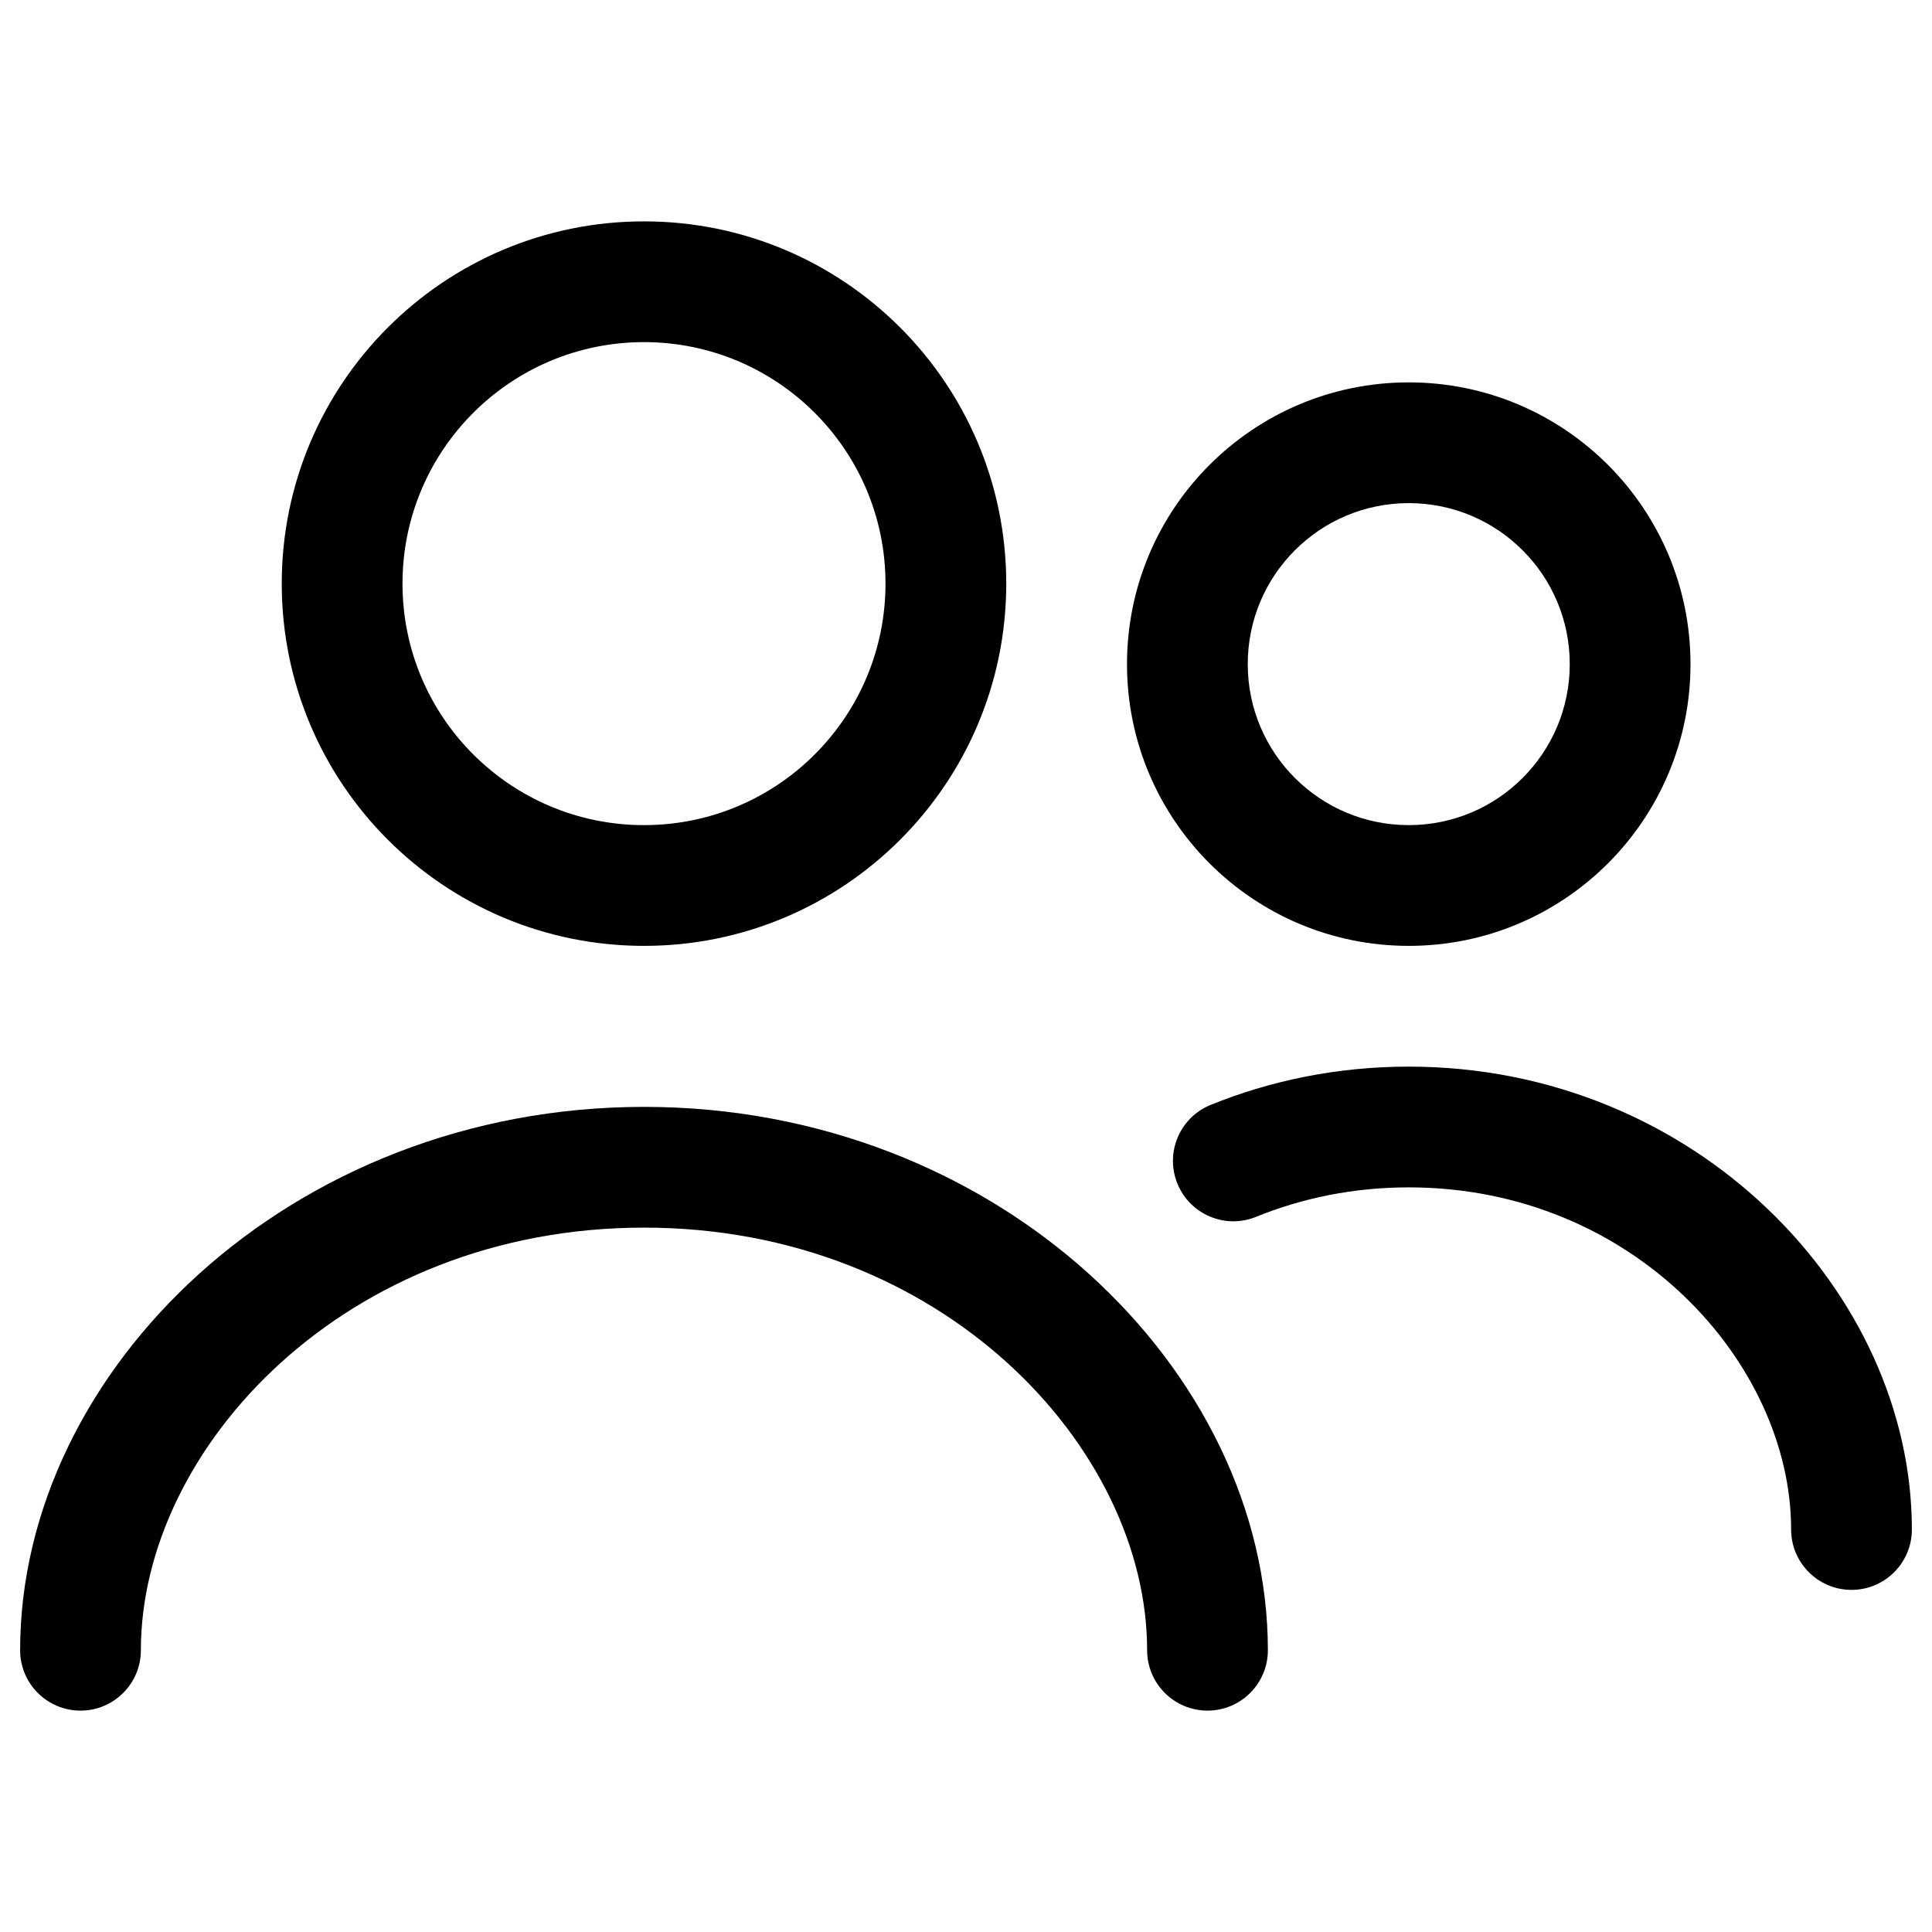
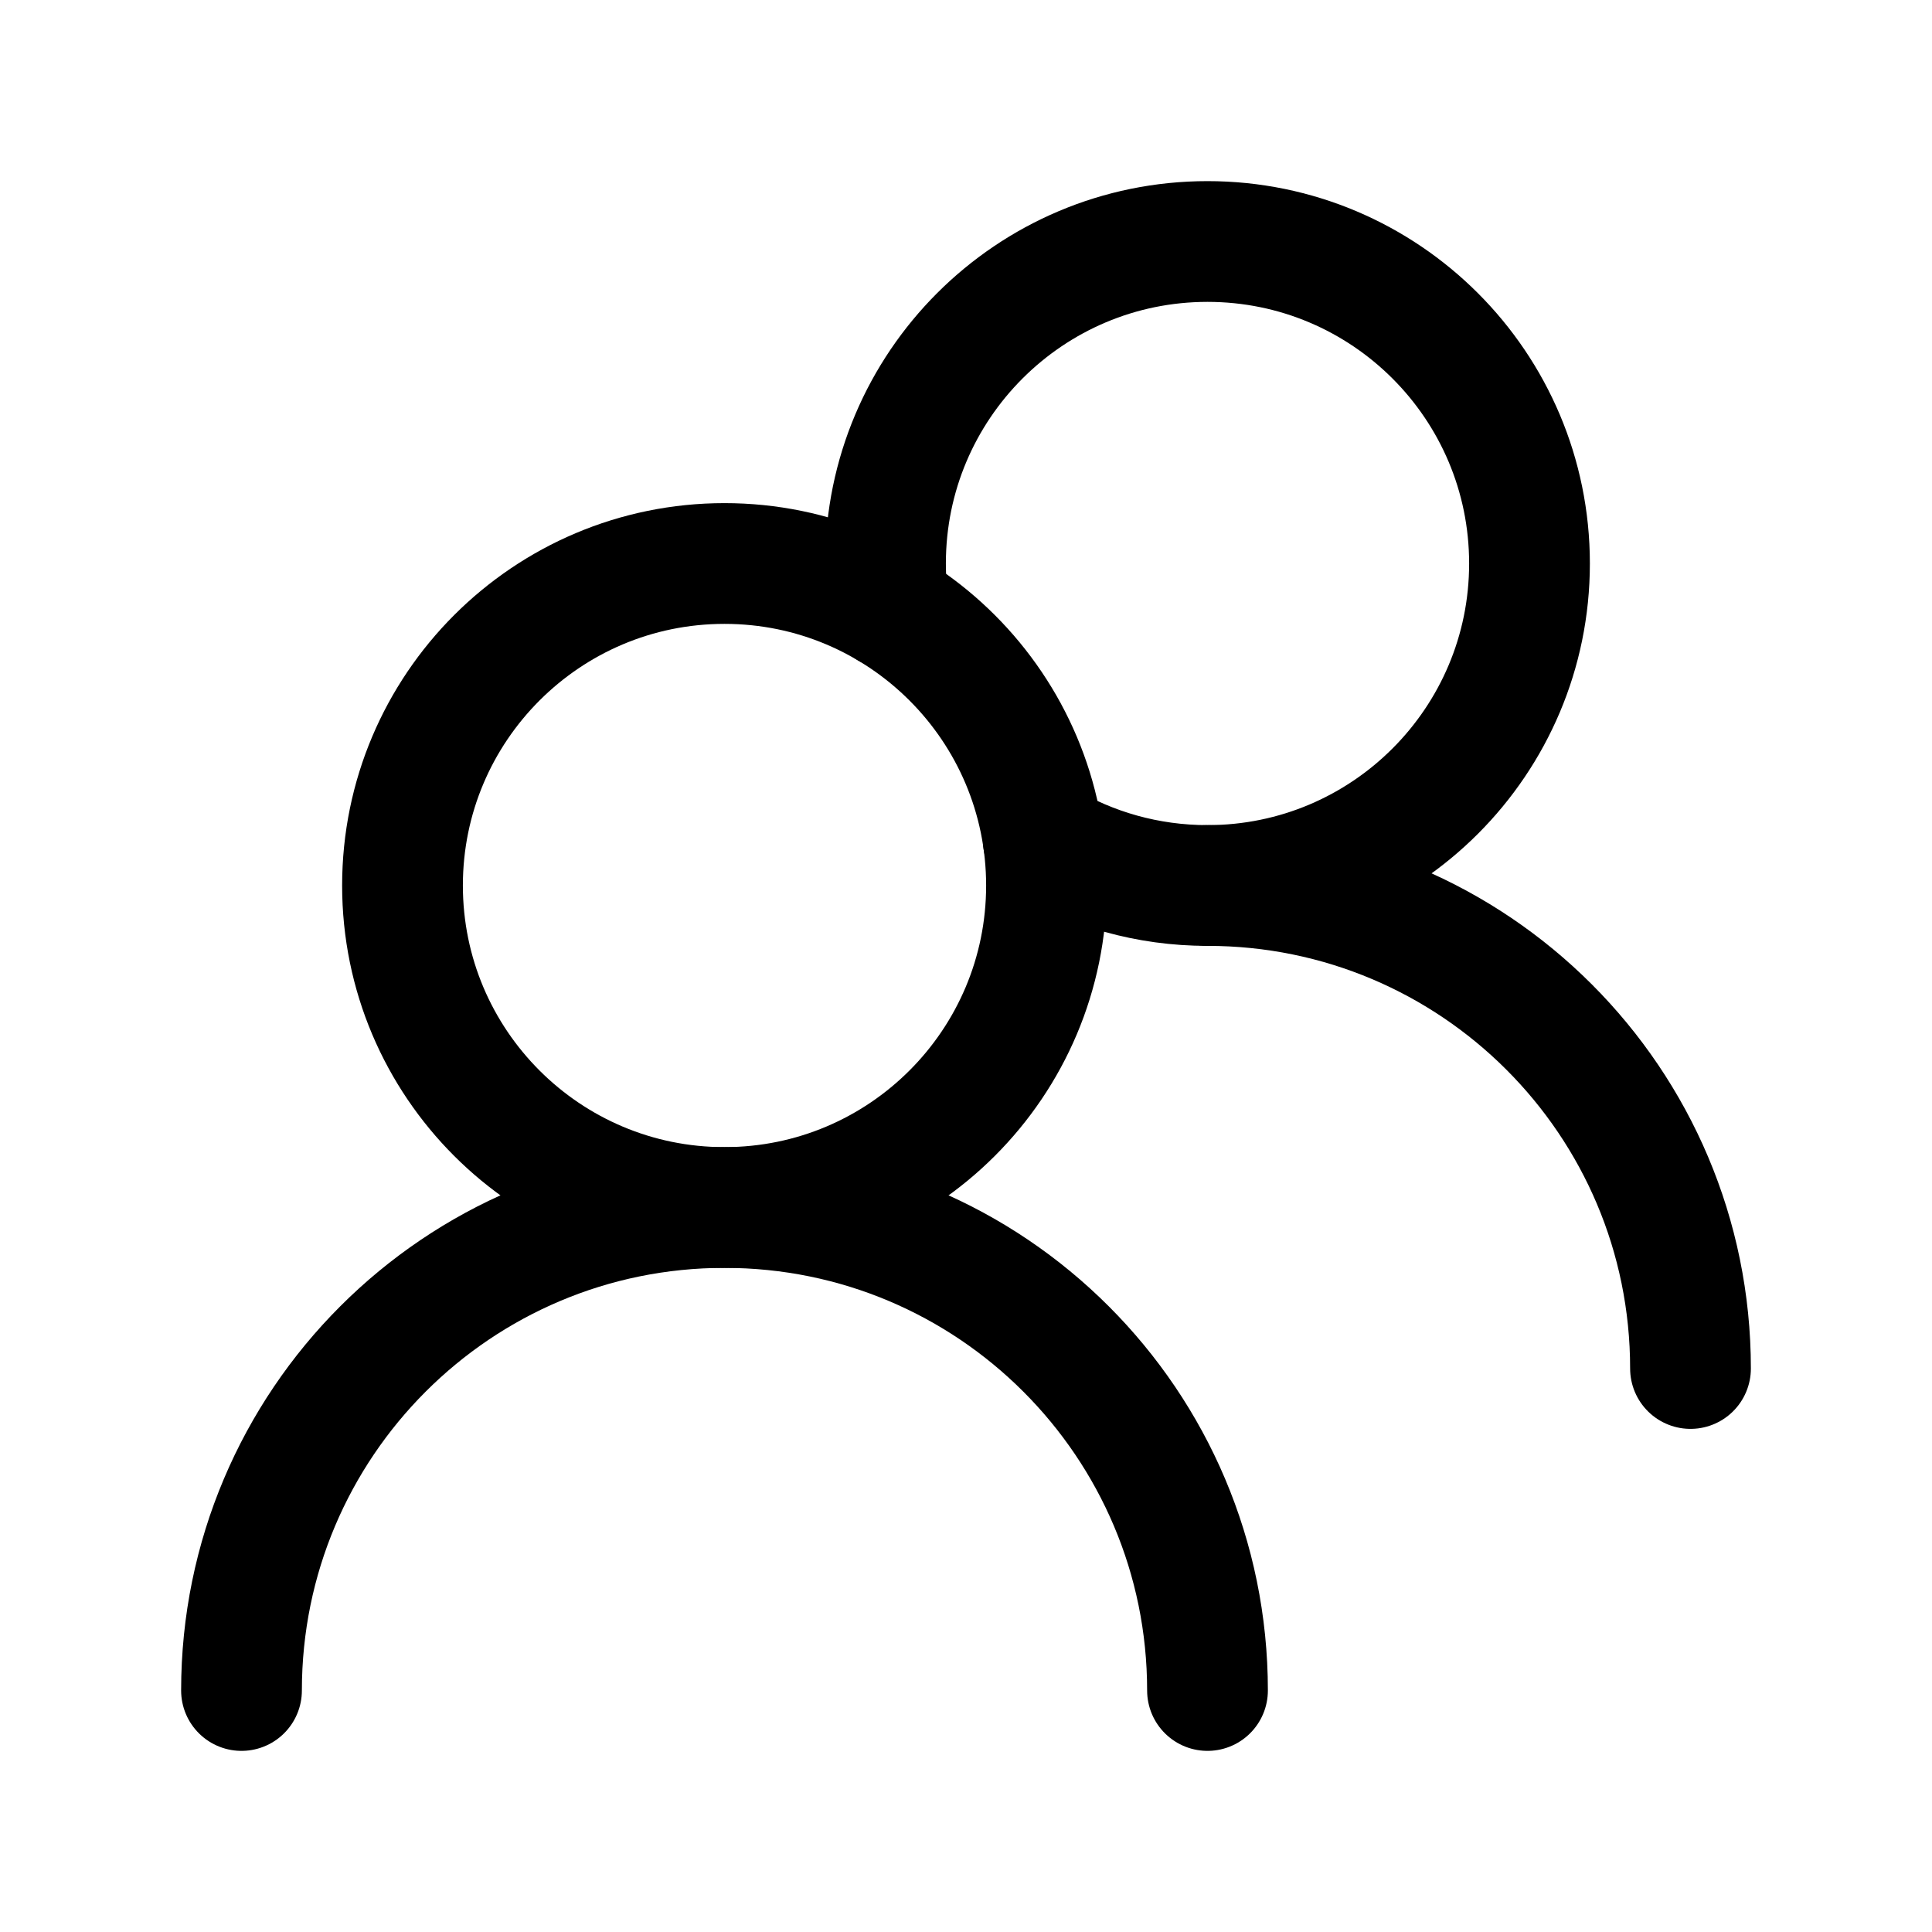
<svg xmlns="http://www.w3.org/2000/svg" width="24" height="24" viewBox="0 0 24 24" fill="none">
-   <path fill-rule="evenodd" clip-rule="evenodd" d="M3.5 7.25C3.5 4.765 5.515 2.75 8 2.75C10.485 2.75 12.5 4.765 12.5 7.25C12.5 9.735 10.485 11.75 8 11.75C5.515 11.75 3.5 9.735 3.5 7.25ZM8 4.25C6.343 4.25 5 5.593 5 7.25C5 8.907 6.343 10.25 8 10.25C9.657 10.25 11 8.907 11 7.25C11 5.593 9.657 4.25 8 4.25Z" fill="#000000" />
-   <path d="M15.603 15.116C16.174 14.884 16.812 14.75 17.5 14.75C20.296 14.75 22.25 16.943 22.25 19C22.25 19.414 22.586 19.75 23 19.75C23.414 19.75 23.75 19.414 23.75 19C23.75 16.057 21.065 13.25 17.5 13.25C16.616 13.25 15.786 13.422 15.038 13.726C14.655 13.882 14.47 14.32 14.626 14.703C14.782 15.087 15.22 15.272 15.603 15.116Z" fill="#000000" />
-   <path d="M1.75 20.5C1.75 17.983 4.294 15.25 8 15.25C11.706 15.25 14.25 17.983 14.25 20.5C14.25 20.914 14.586 21.25 15 21.25C15.414 21.25 15.75 20.914 15.75 20.5C15.75 17.017 12.389 13.75 8 13.75C3.612 13.75 0.25 17.017 0.25 20.5C0.25 20.914 0.586 21.25 1 21.25C1.414 21.25 1.75 20.914 1.75 20.5Z" fill="#000000" />
-   <path fill-rule="evenodd" clip-rule="evenodd" d="M17.5 4.75C15.567 4.75 14 6.317 14 8.25C14 10.183 15.567 11.75 17.5 11.75C19.433 11.75 21 10.183 21 8.25C21 6.317 19.433 4.75 17.5 4.75ZM15.5 8.25C15.5 7.145 16.395 6.25 17.5 6.25C18.605 6.25 19.5 7.145 19.5 8.25C19.5 9.355 18.605 10.25 17.5 10.25C16.395 10.25 15.5 9.355 15.5 8.25Z" fill="#000000" />
+   <path d="M13 11C13 8.791 11.209 7 9 7C6.791 7 5 8.791 5 11C5 13.209 6.791 15 9 15C11.209 15 13 13.209 13 11Z" stroke="#000000" stroke-linecap="round" stroke-linejoin="round" stroke-width="1.5" />
+   <path d="M11.039 7.558C11.013 7.375 11 7.189 11 7C11 4.791 12.791 3 15 3C17.209 3 19 4.791 19 7C19 9.209 17.209 11 15 11C14.255 11 13.558 10.797 12.961 10.442" stroke="#000000" stroke-linecap="round" stroke-linejoin="round" stroke-width="1.5" />
+   <path d="M15 21C15 17.686 12.314 15 9 15C5.686 15 3 17.686 3 21" stroke="#000000" stroke-linecap="round" stroke-linejoin="round" stroke-width="1.5" />
+   <path d="M21 17C21 13.686 18.314 11 15 11" stroke="#000000" stroke-linecap="round" stroke-linejoin="round" stroke-width="1.5" />
</svg>
